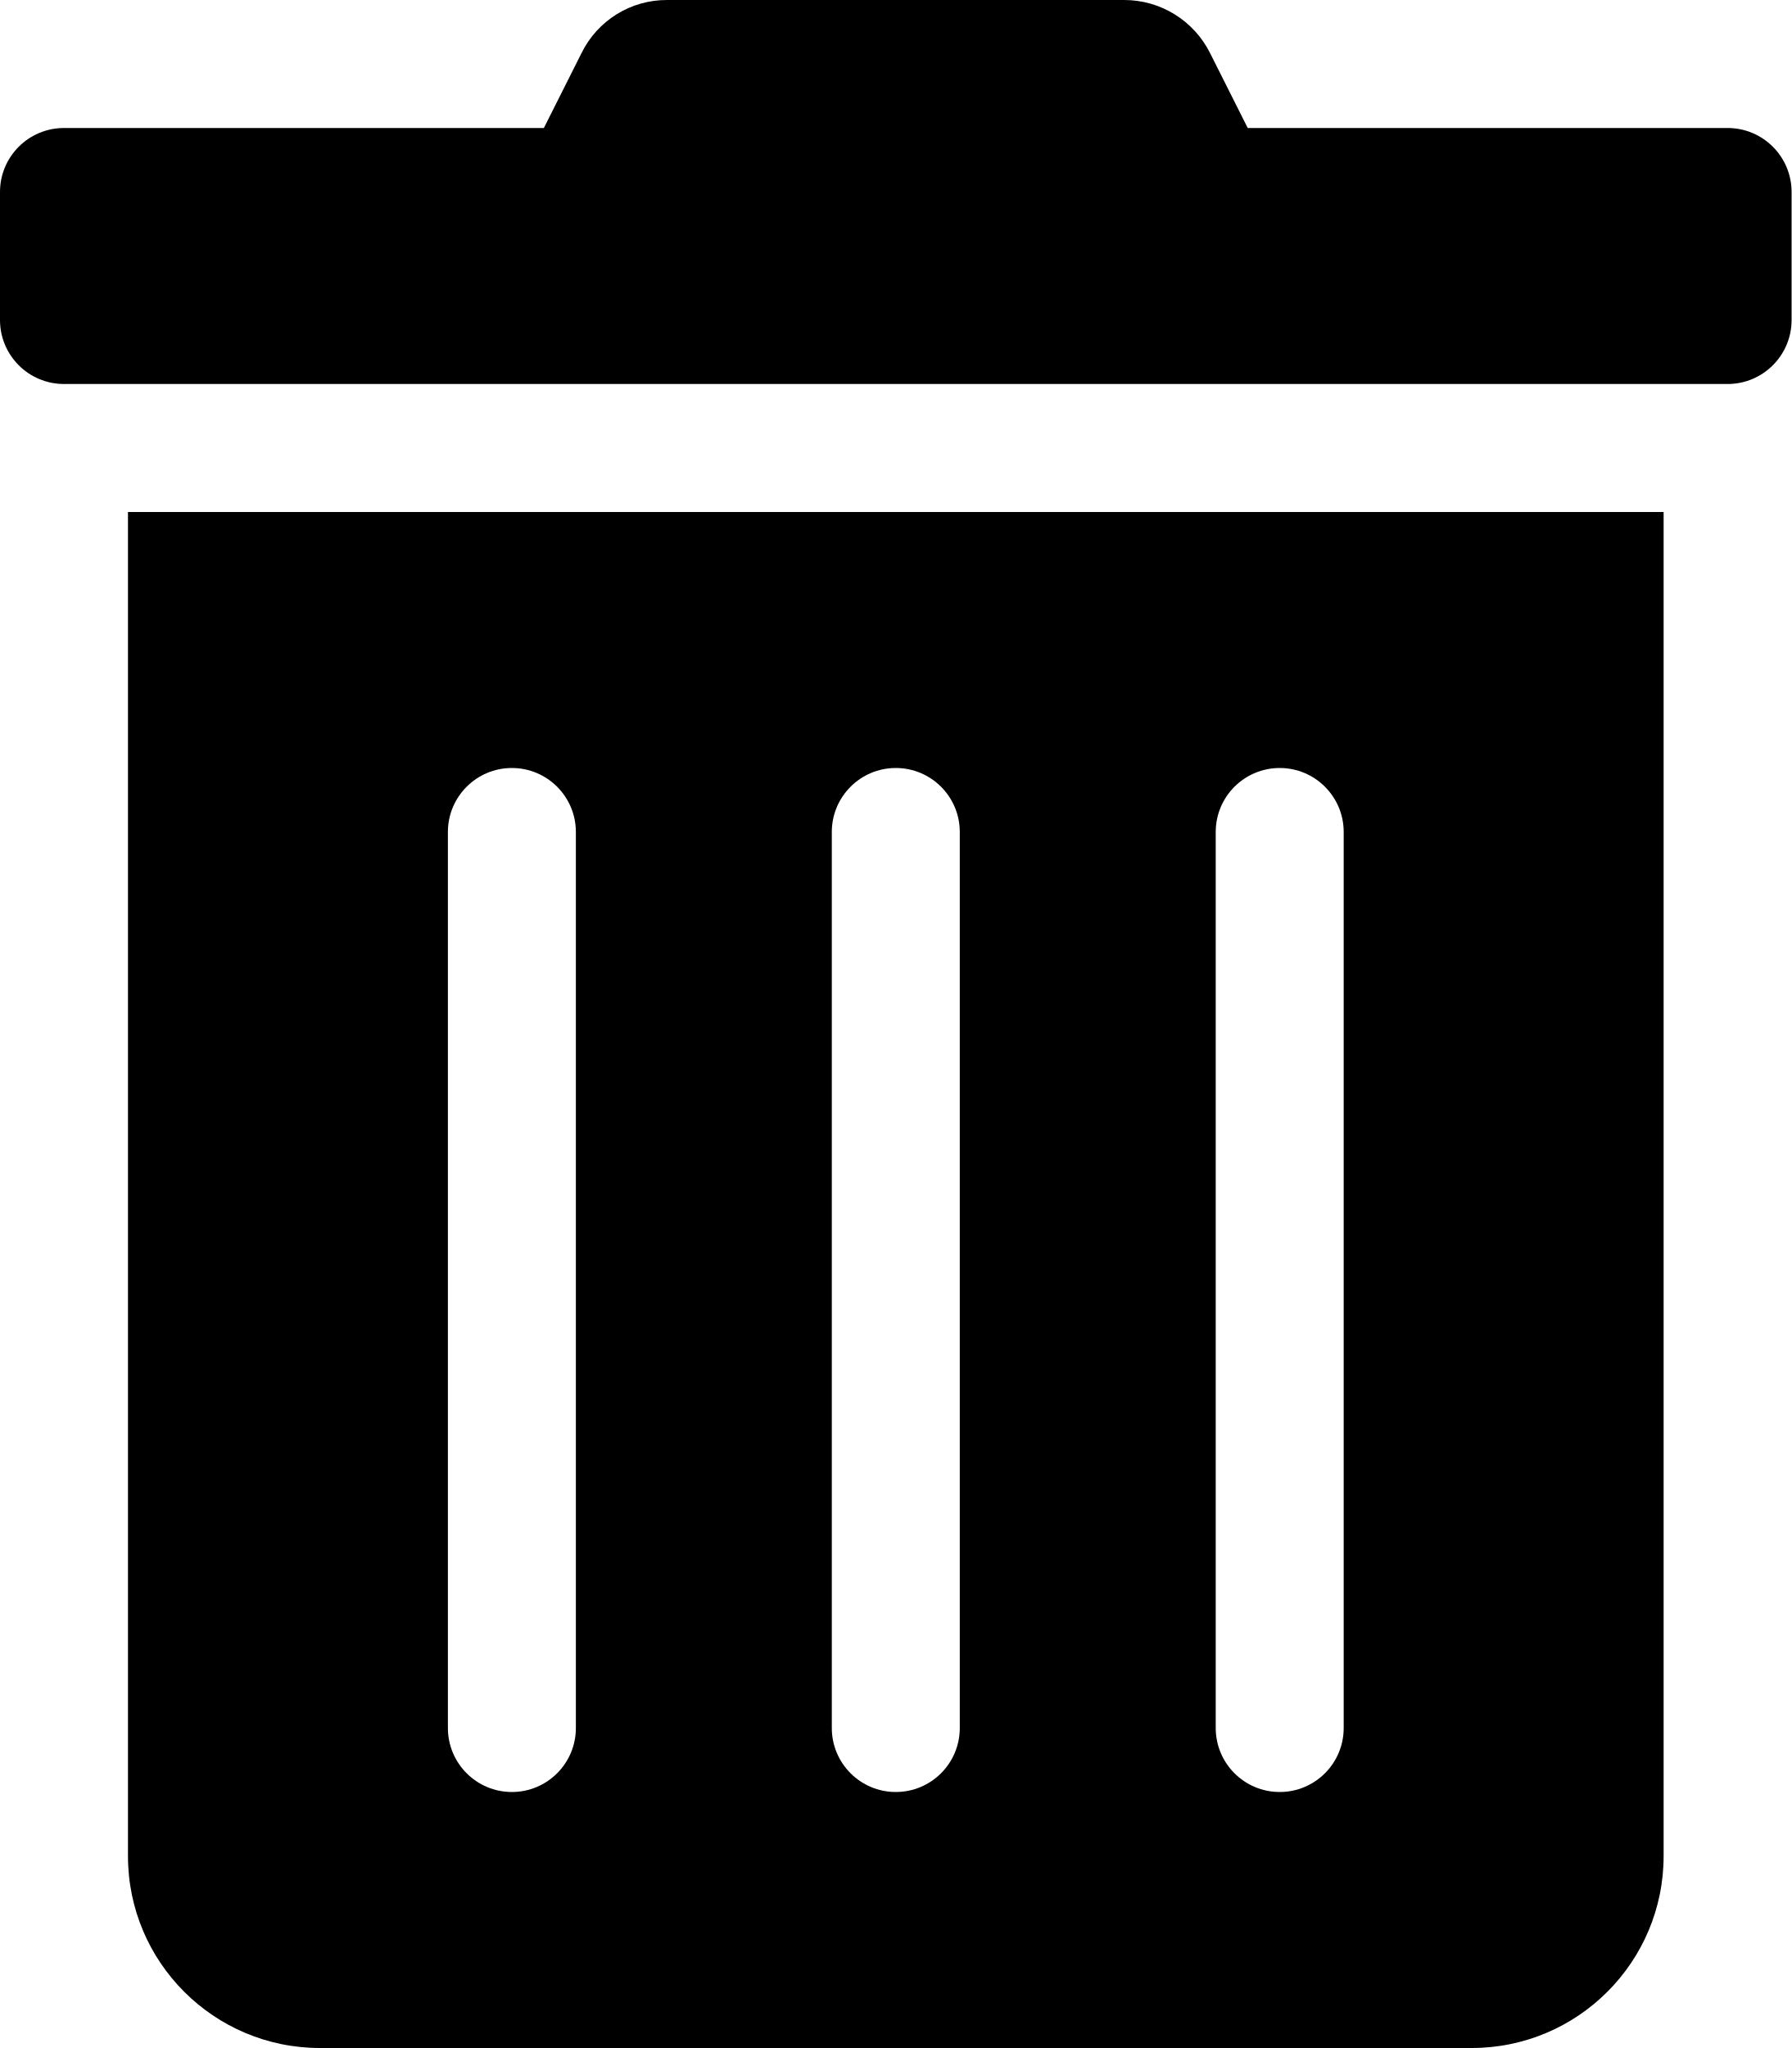
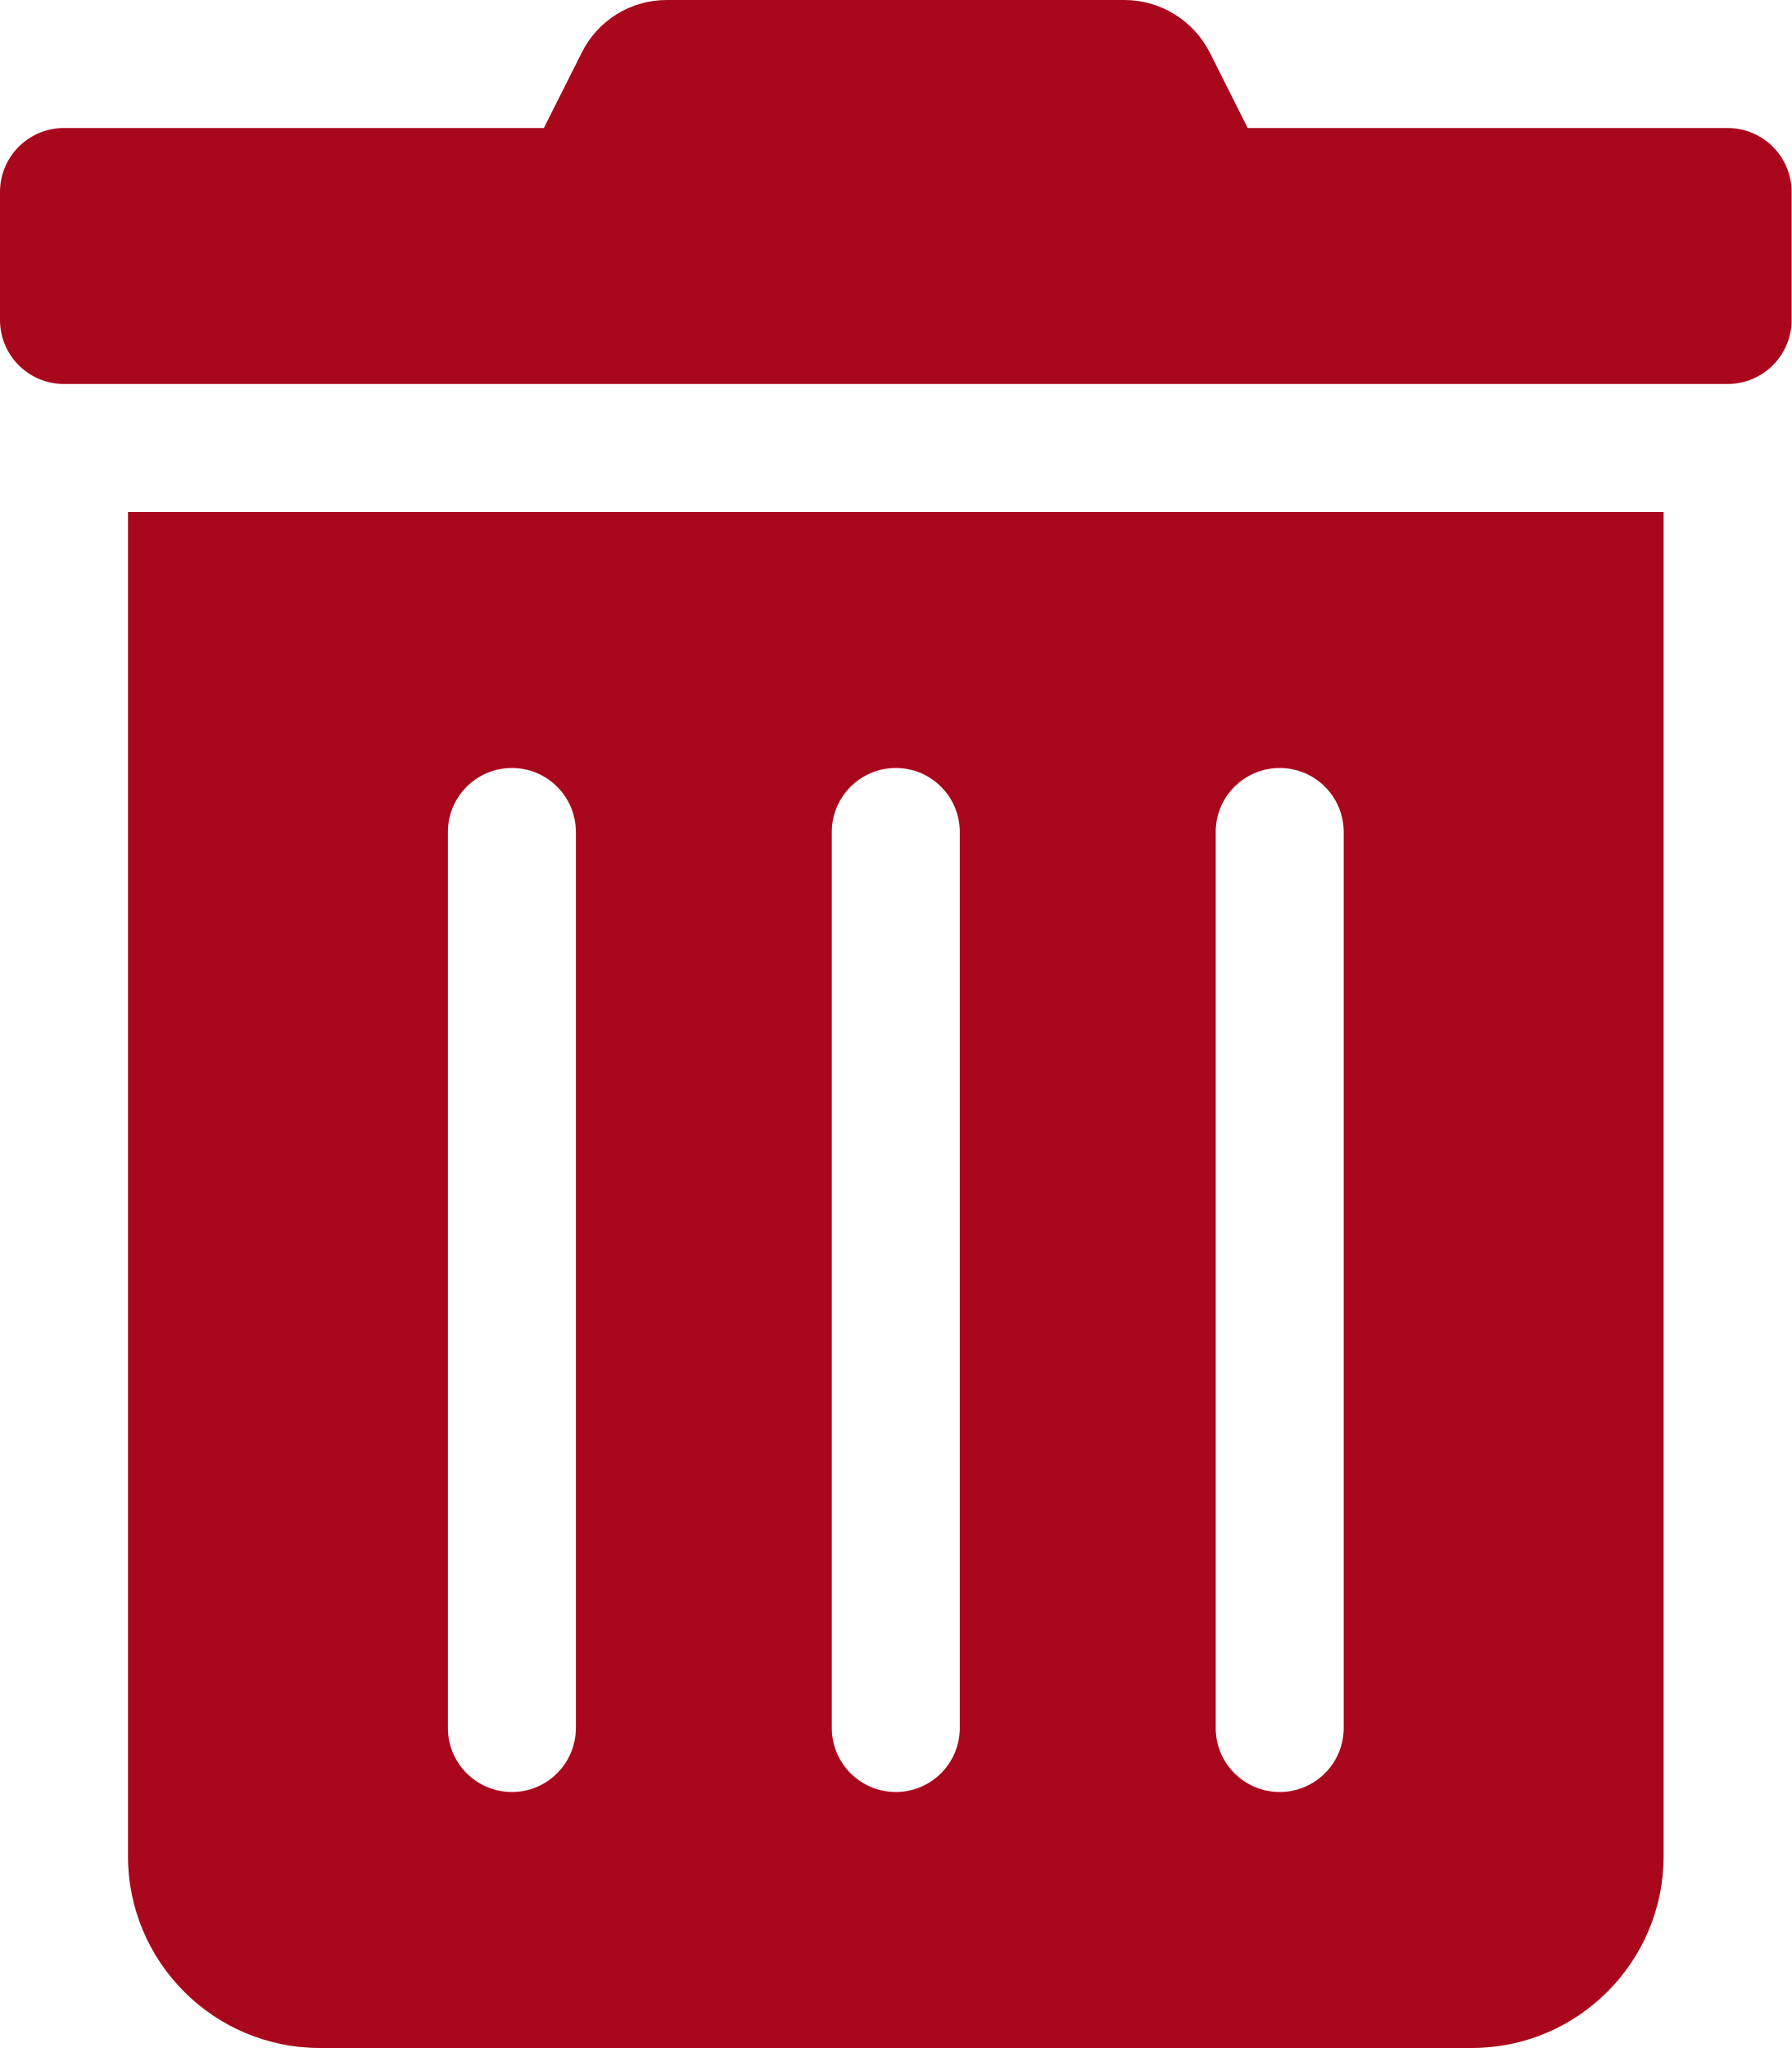
<svg xmlns="http://www.w3.org/2000/svg" aria-hidden="true" focusable="false" data-prefix="fas" data-icon="trash-alt" class="svg-inline--fa fa-trash-alt fa-w-14" role="img" viewBox="0 0 448 512">
-   <path fill="currentColor" d="M32 464a48 48 0 0 0 48 48h288a48 48 0 0 0 48-48V128H32zm272-256a16 16 0 0 1 32 0v224a16 16 0 0 1-32 0zm-96 0a16 16 0 0 1 32 0v224a16 16 0 0 1-32 0zm-96 0a16 16 0 0 1 32 0v224a16 16 0 0 1-32 0zM432 32H312l-9.4-18.7A24 24 0 0 0 281.1 0H166.8a23.72 23.72 0 0 0-21.4 13.3L136 32H16A16 16 0 0 0 0 48v32a16 16 0 0 0 16 16h416a16 16 0 0 0 16-16V48a16 16 0 0 0-16-16z" />
+   <path fill="#a9081c" d="M32 464a48 48 0 0 0 48 48h288a48 48 0 0 0 48-48V128H32zm272-256a16 16 0 0 1 32 0v224a16 16 0 0 1-32 0zm-96 0a16 16 0 0 1 32 0v224a16 16 0 0 1-32 0zm-96 0a16 16 0 0 1 32 0v224a16 16 0 0 1-32 0zM432 32H312l-9.4-18.7A24 24 0 0 0 281.1 0H166.8a23.72 23.72 0 0 0-21.4 13.3L136 32H16A16 16 0 0 0 0 48v32a16 16 0 0 0 16 16h416a16 16 0 0 0 16-16V48a16 16 0 0 0-16-16z" />
</svg>
